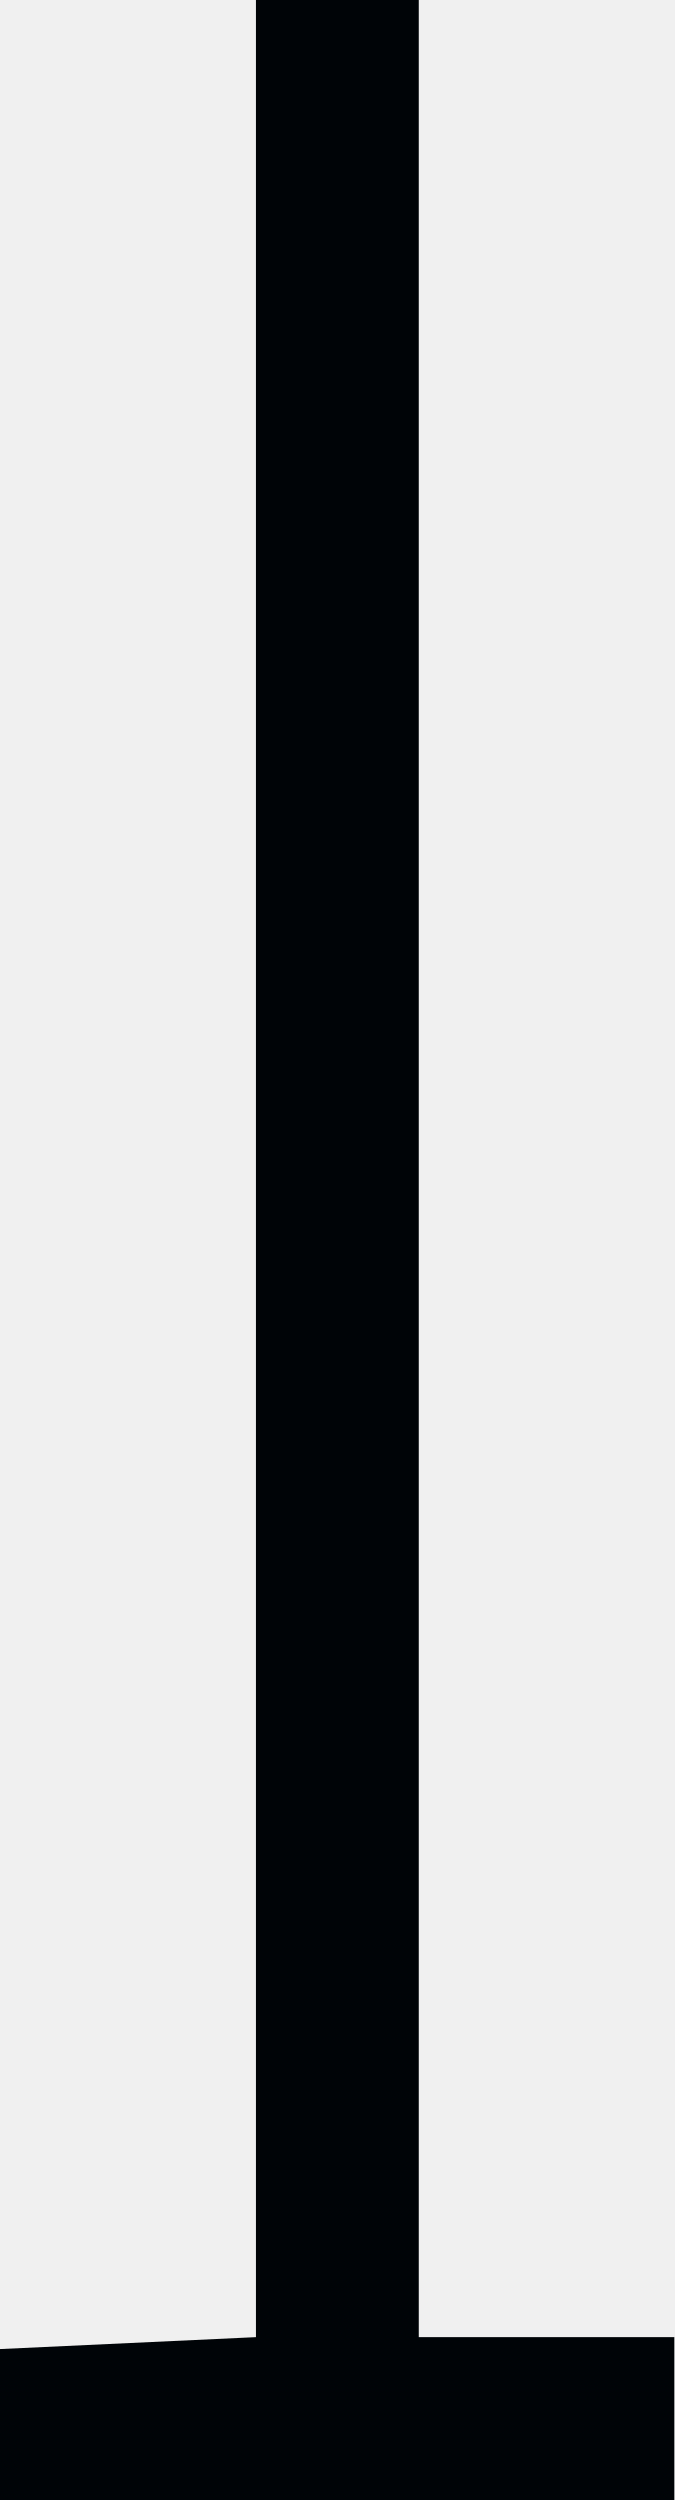
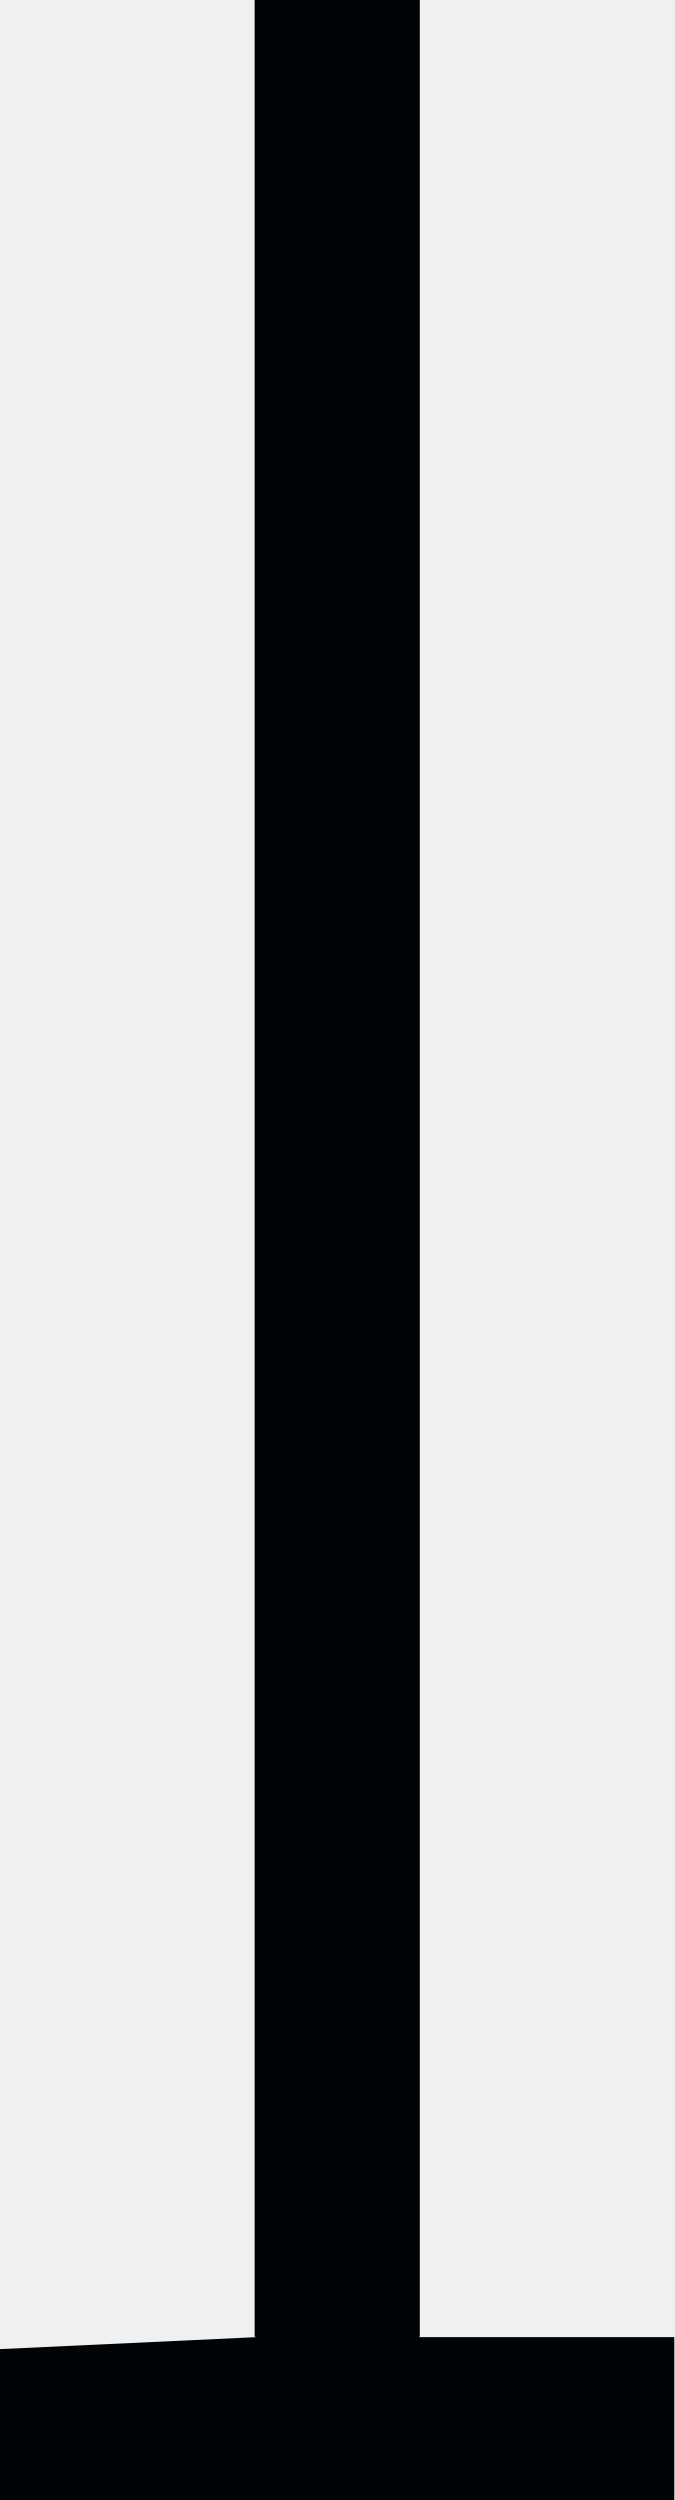
- <svg xmlns="http://www.w3.org/2000/svg" version="1.0" width="20.55" height="76.188" id="svg2">
+ <svg xmlns="http://www.w3.org/2000/svg" version="1.0" width="20.55" height="76.197" id="svg2">
  <defs id="defs4" />
-   <path d="M 0,76.188 L 0,71.588 L 7.8,71.225 L 7.8,0 L 12.762,0 L 12.762,71.225 L 20.55,71.225 L 20.55,76.188 L 0,76.188" id="path7832" style="fill:#000407;fill-opacity:1;fill-rule:evenodd;stroke:none" />
+   <path id="path_stroke" style="fill:#000407;fill-opacity:1;fill-rule:evenodd;stroke:none" d="M 7.766 0 L 7.766 71.219 L 7.801 71.219 L 7.801 71.234 L 0 71.598 L 0 76.197 L 20.551 76.197 L 20.551 71.234 L 12.762 71.234 L 12.762 71.219 L 12.787 71.219 L 12.787 0 L 7.766 0 z " />
+   <path id="path_fill_h12" style="fill:#000407" d="M 7.766,0 H 12.788 V 71.219 H 7.766 Z" />
+   <path id="path_fill_h8" style="display:inline;fill:#ffffff;stroke-width:0.817;fill-opacity:0" d="M 7.766,0 H 12.788 V 47.48 H 7.766 Z" />
+   <path id="path_fill_h6" style="display:inline;fill:#ffffff;stroke-width:0.707;fill-opacity:0" d="M 7.766,0 H 12.788 V 35.609 H 7.766 Z" />
+   <path id="path_fill_h4" style="display:inline;fill:#ffffff;stroke-width:0.577;fill-opacity:0" d="M 7.766,0 H 12.788 V 23.74 H 7.766 Z" />
</svg>
